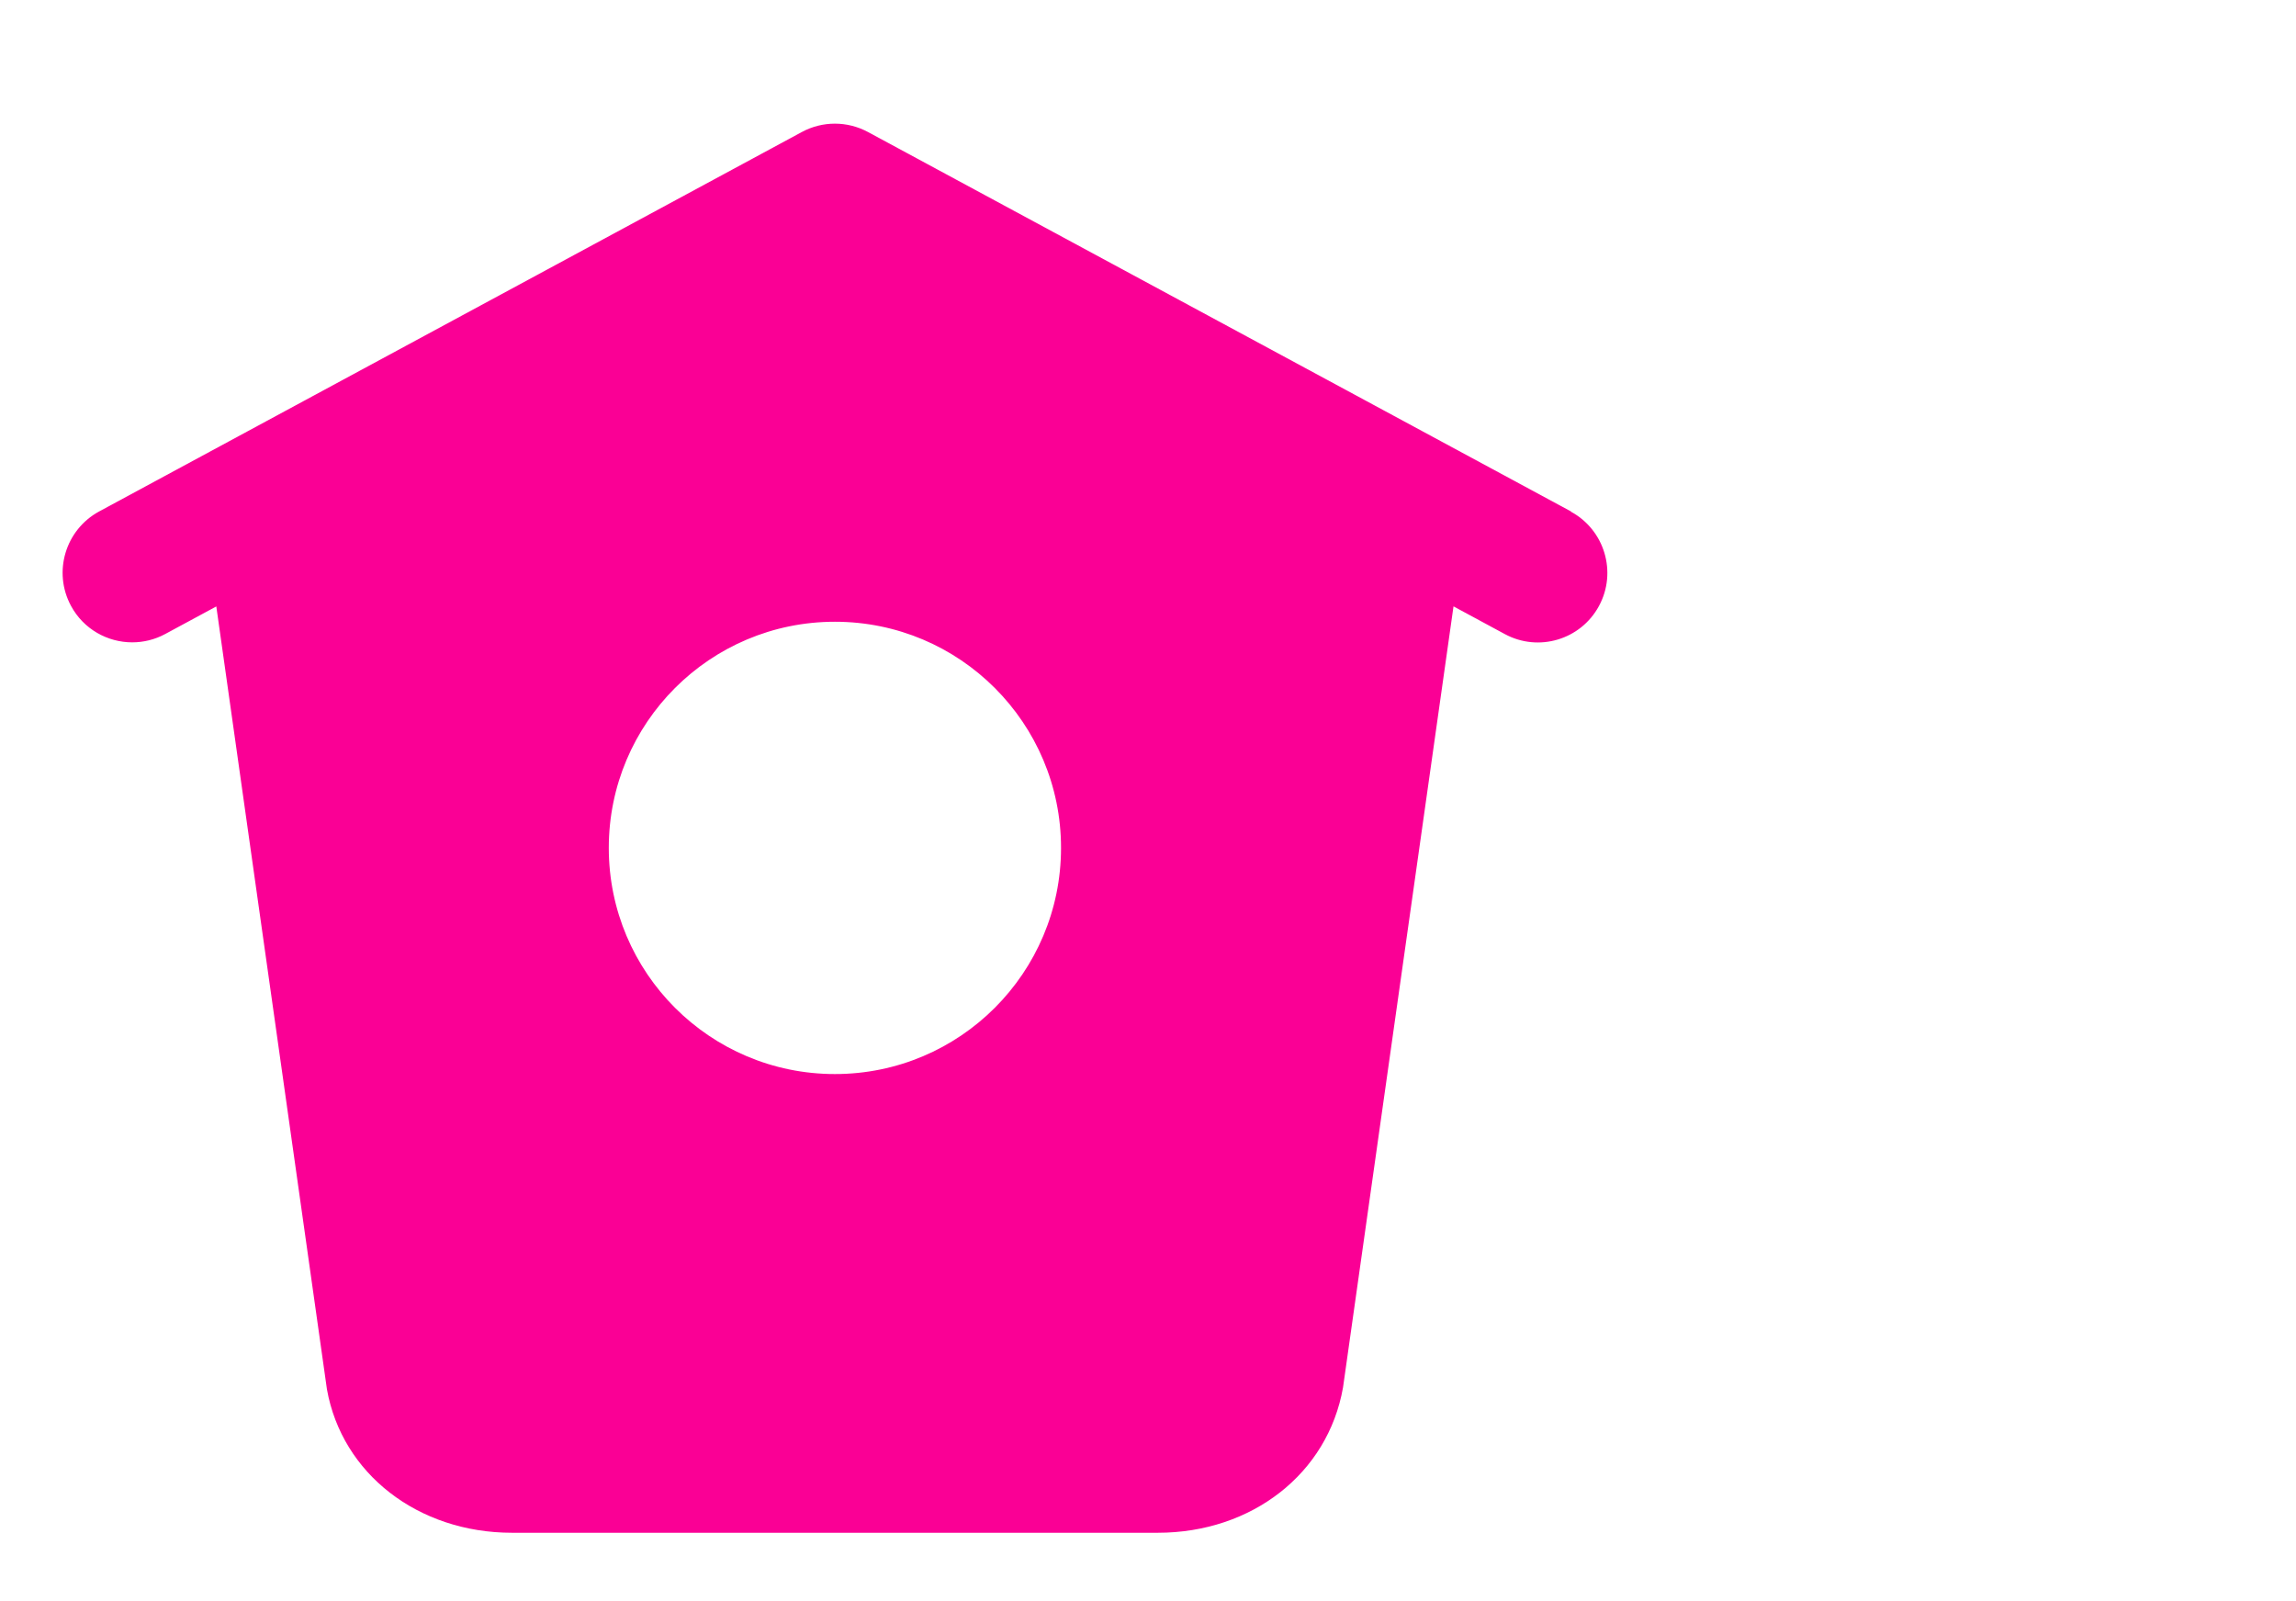
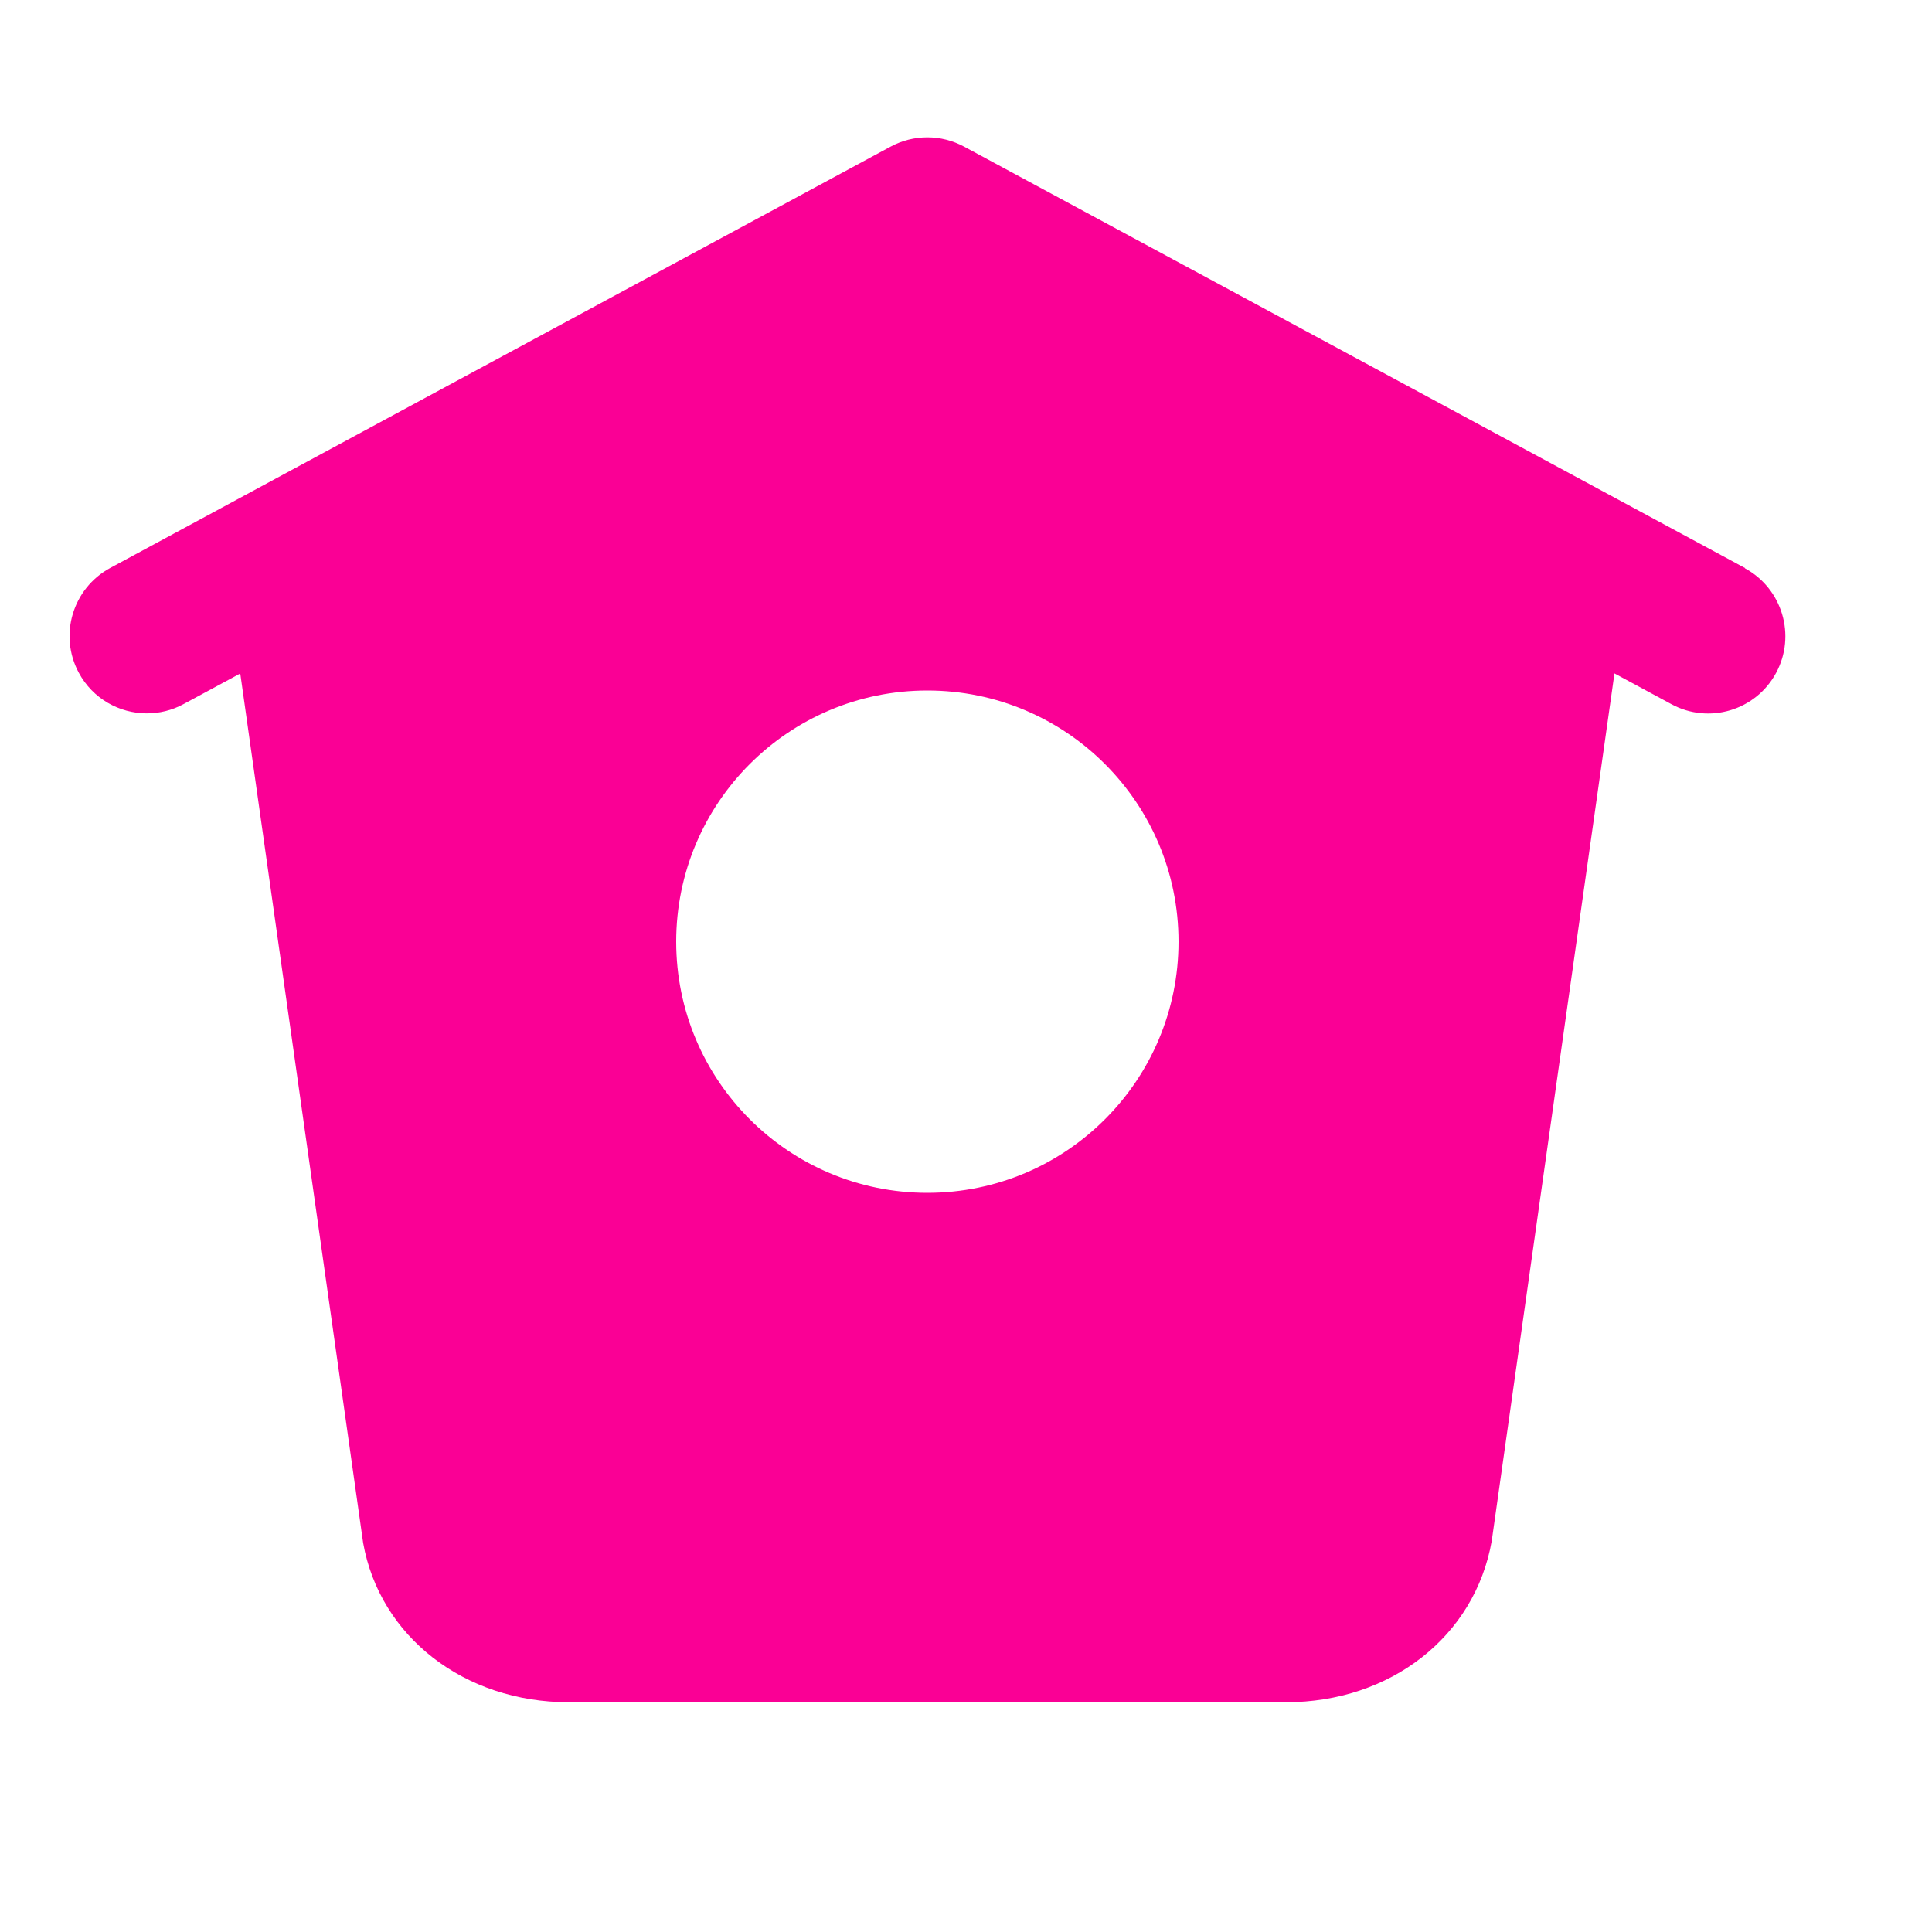
- <svg xmlns="http://www.w3.org/2000/svg" fill="#fa0095" width="33" height="23" viewBox="0 0 33 23">
+ <svg xmlns="http://www.w3.org/2000/svg" fill="#fa0095" viewBox="0 0 25 25">
  <g>
    <path d="M22.58 7.35L12.475 1.897c-.297-.16-.654-.16-.95 0L1.425 7.35c-.486.264-.667.87-.405 1.356.18.335.525.525.88.525.16 0 .324-.038.475-.12l.734-.396 1.59 11.25c.216 1.214 1.31 2.062 2.66 2.062h9.282c1.35 0 2.444-.848 2.662-2.088l1.588-11.225.737.398c.485.263 1.092.082 1.354-.404.263-.486.08-1.093-.404-1.355zM12 15.435c-1.795 0-3.25-1.455-3.25-3.25s1.455-3.25 3.25-3.25 3.25 1.455 3.25 3.25-1.455 3.25-3.25 3.25z" />
  </g>
</svg>
